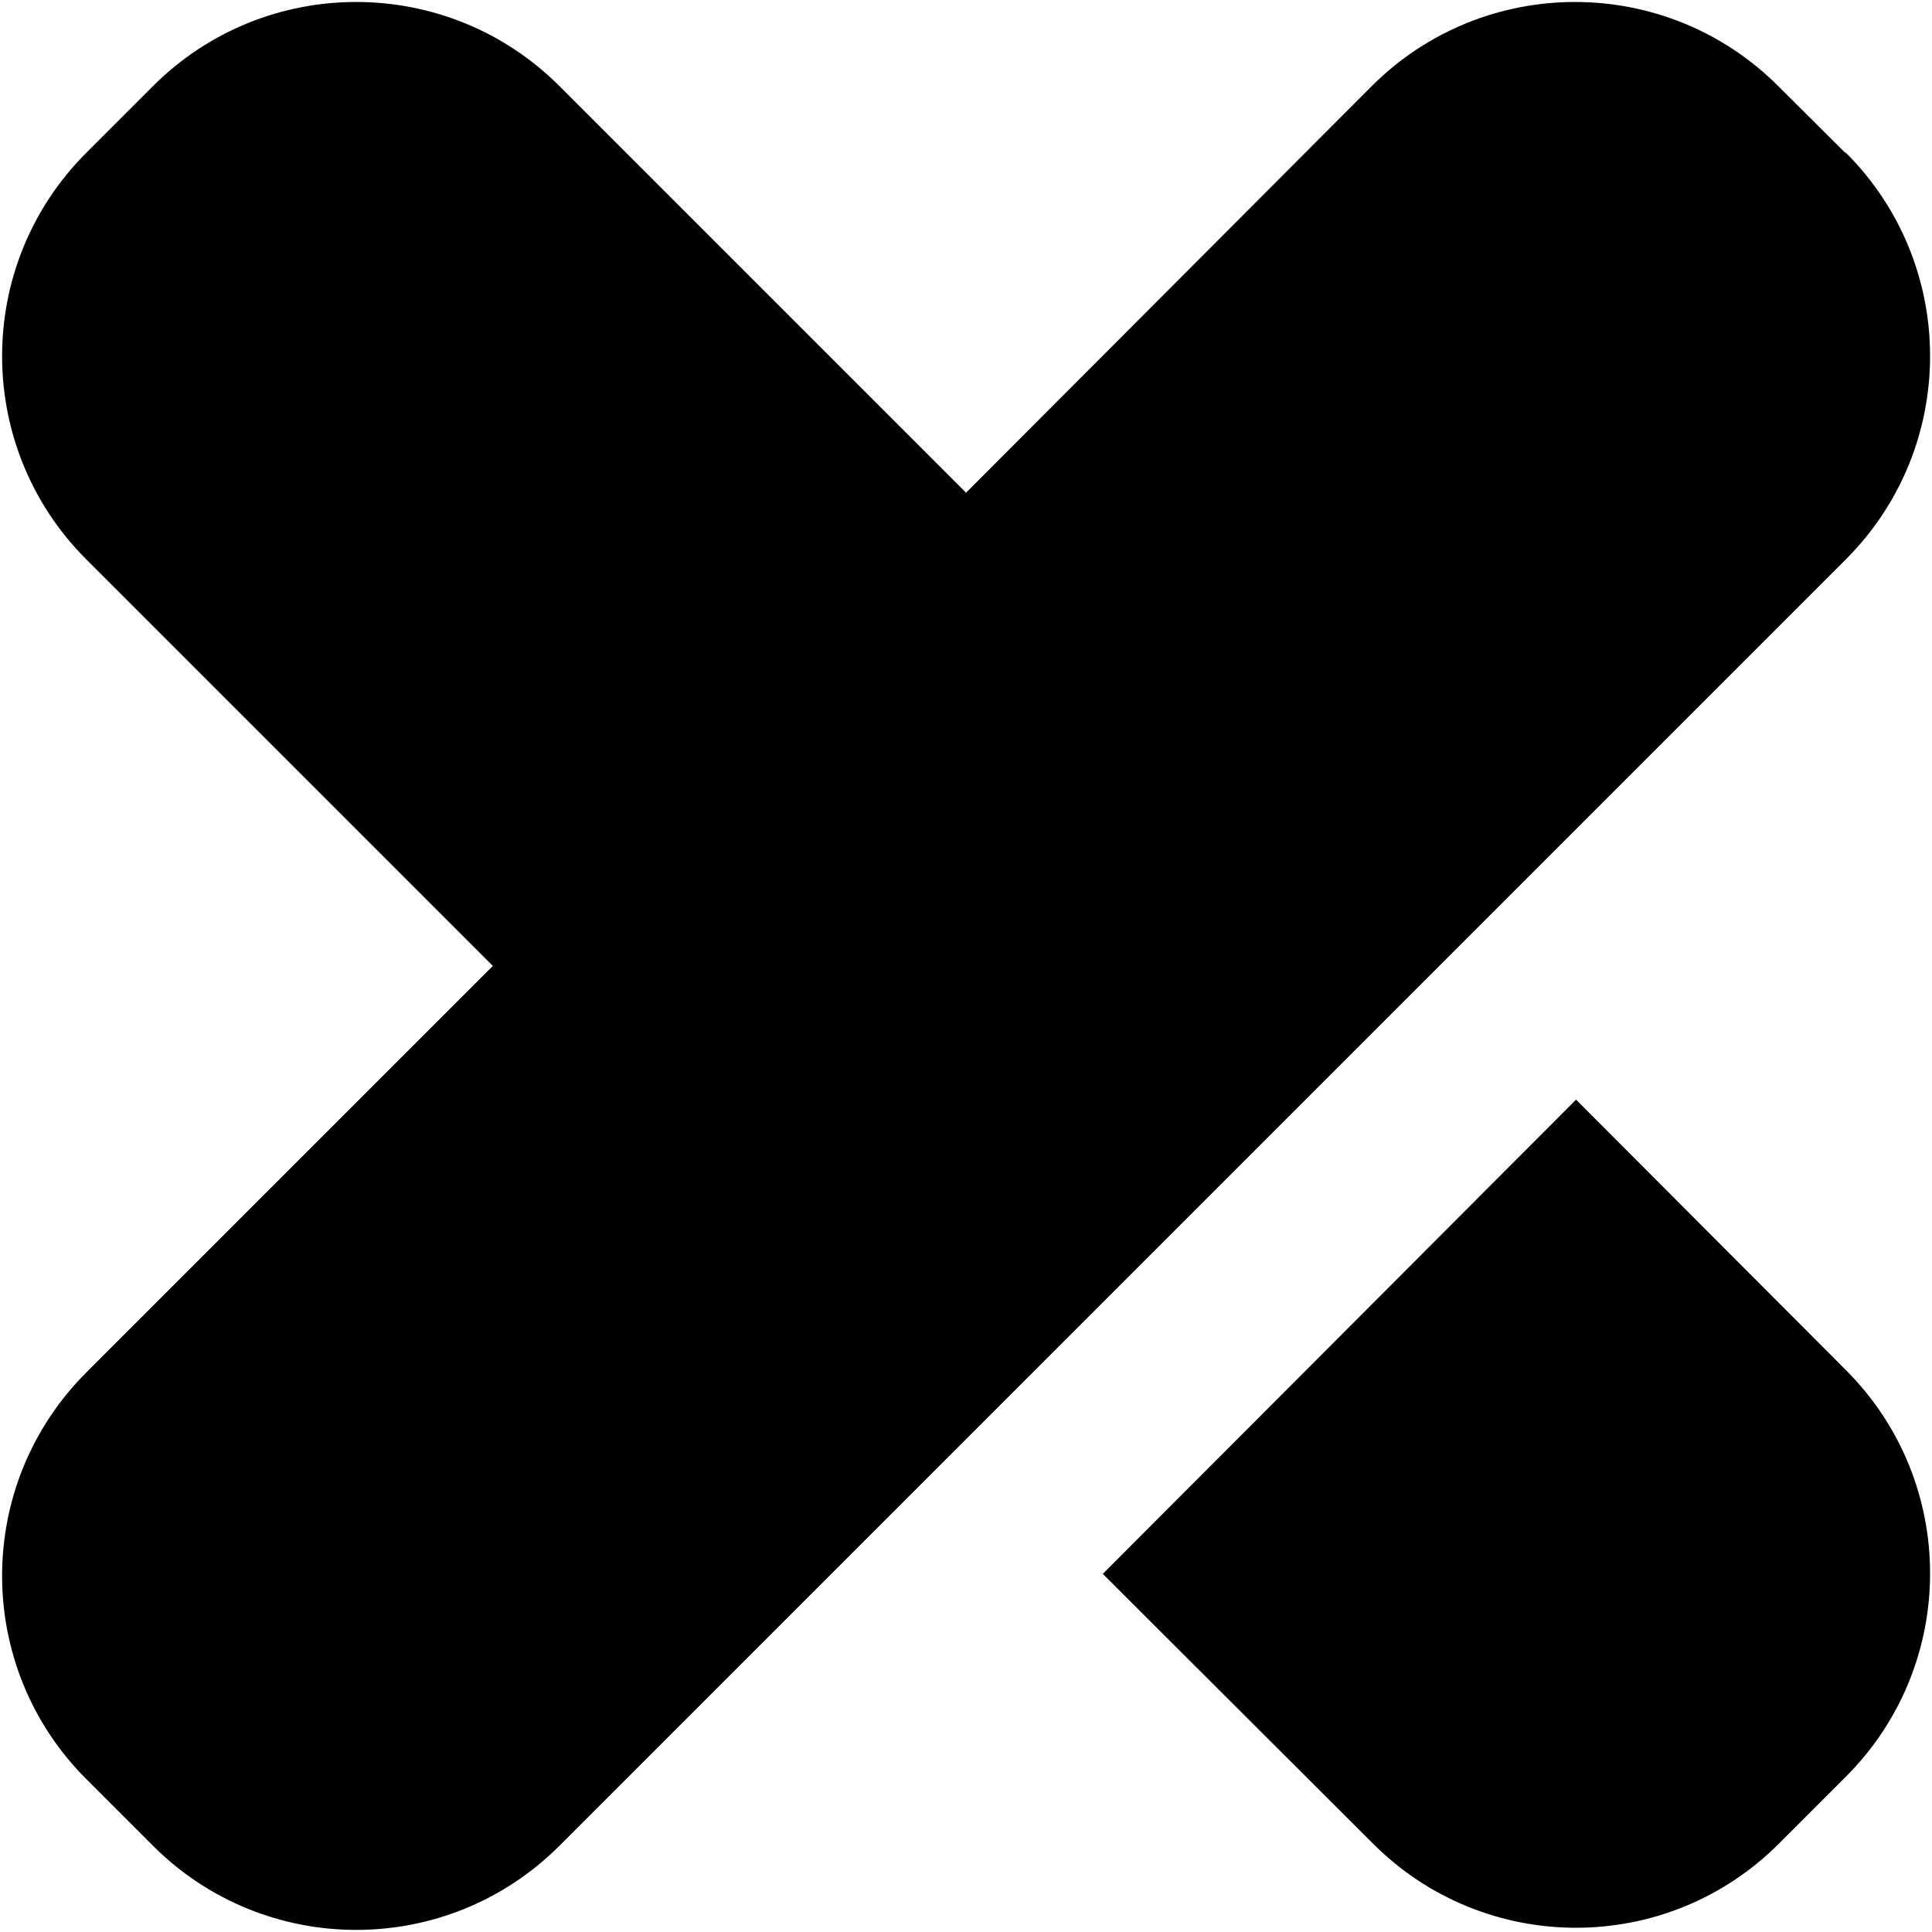
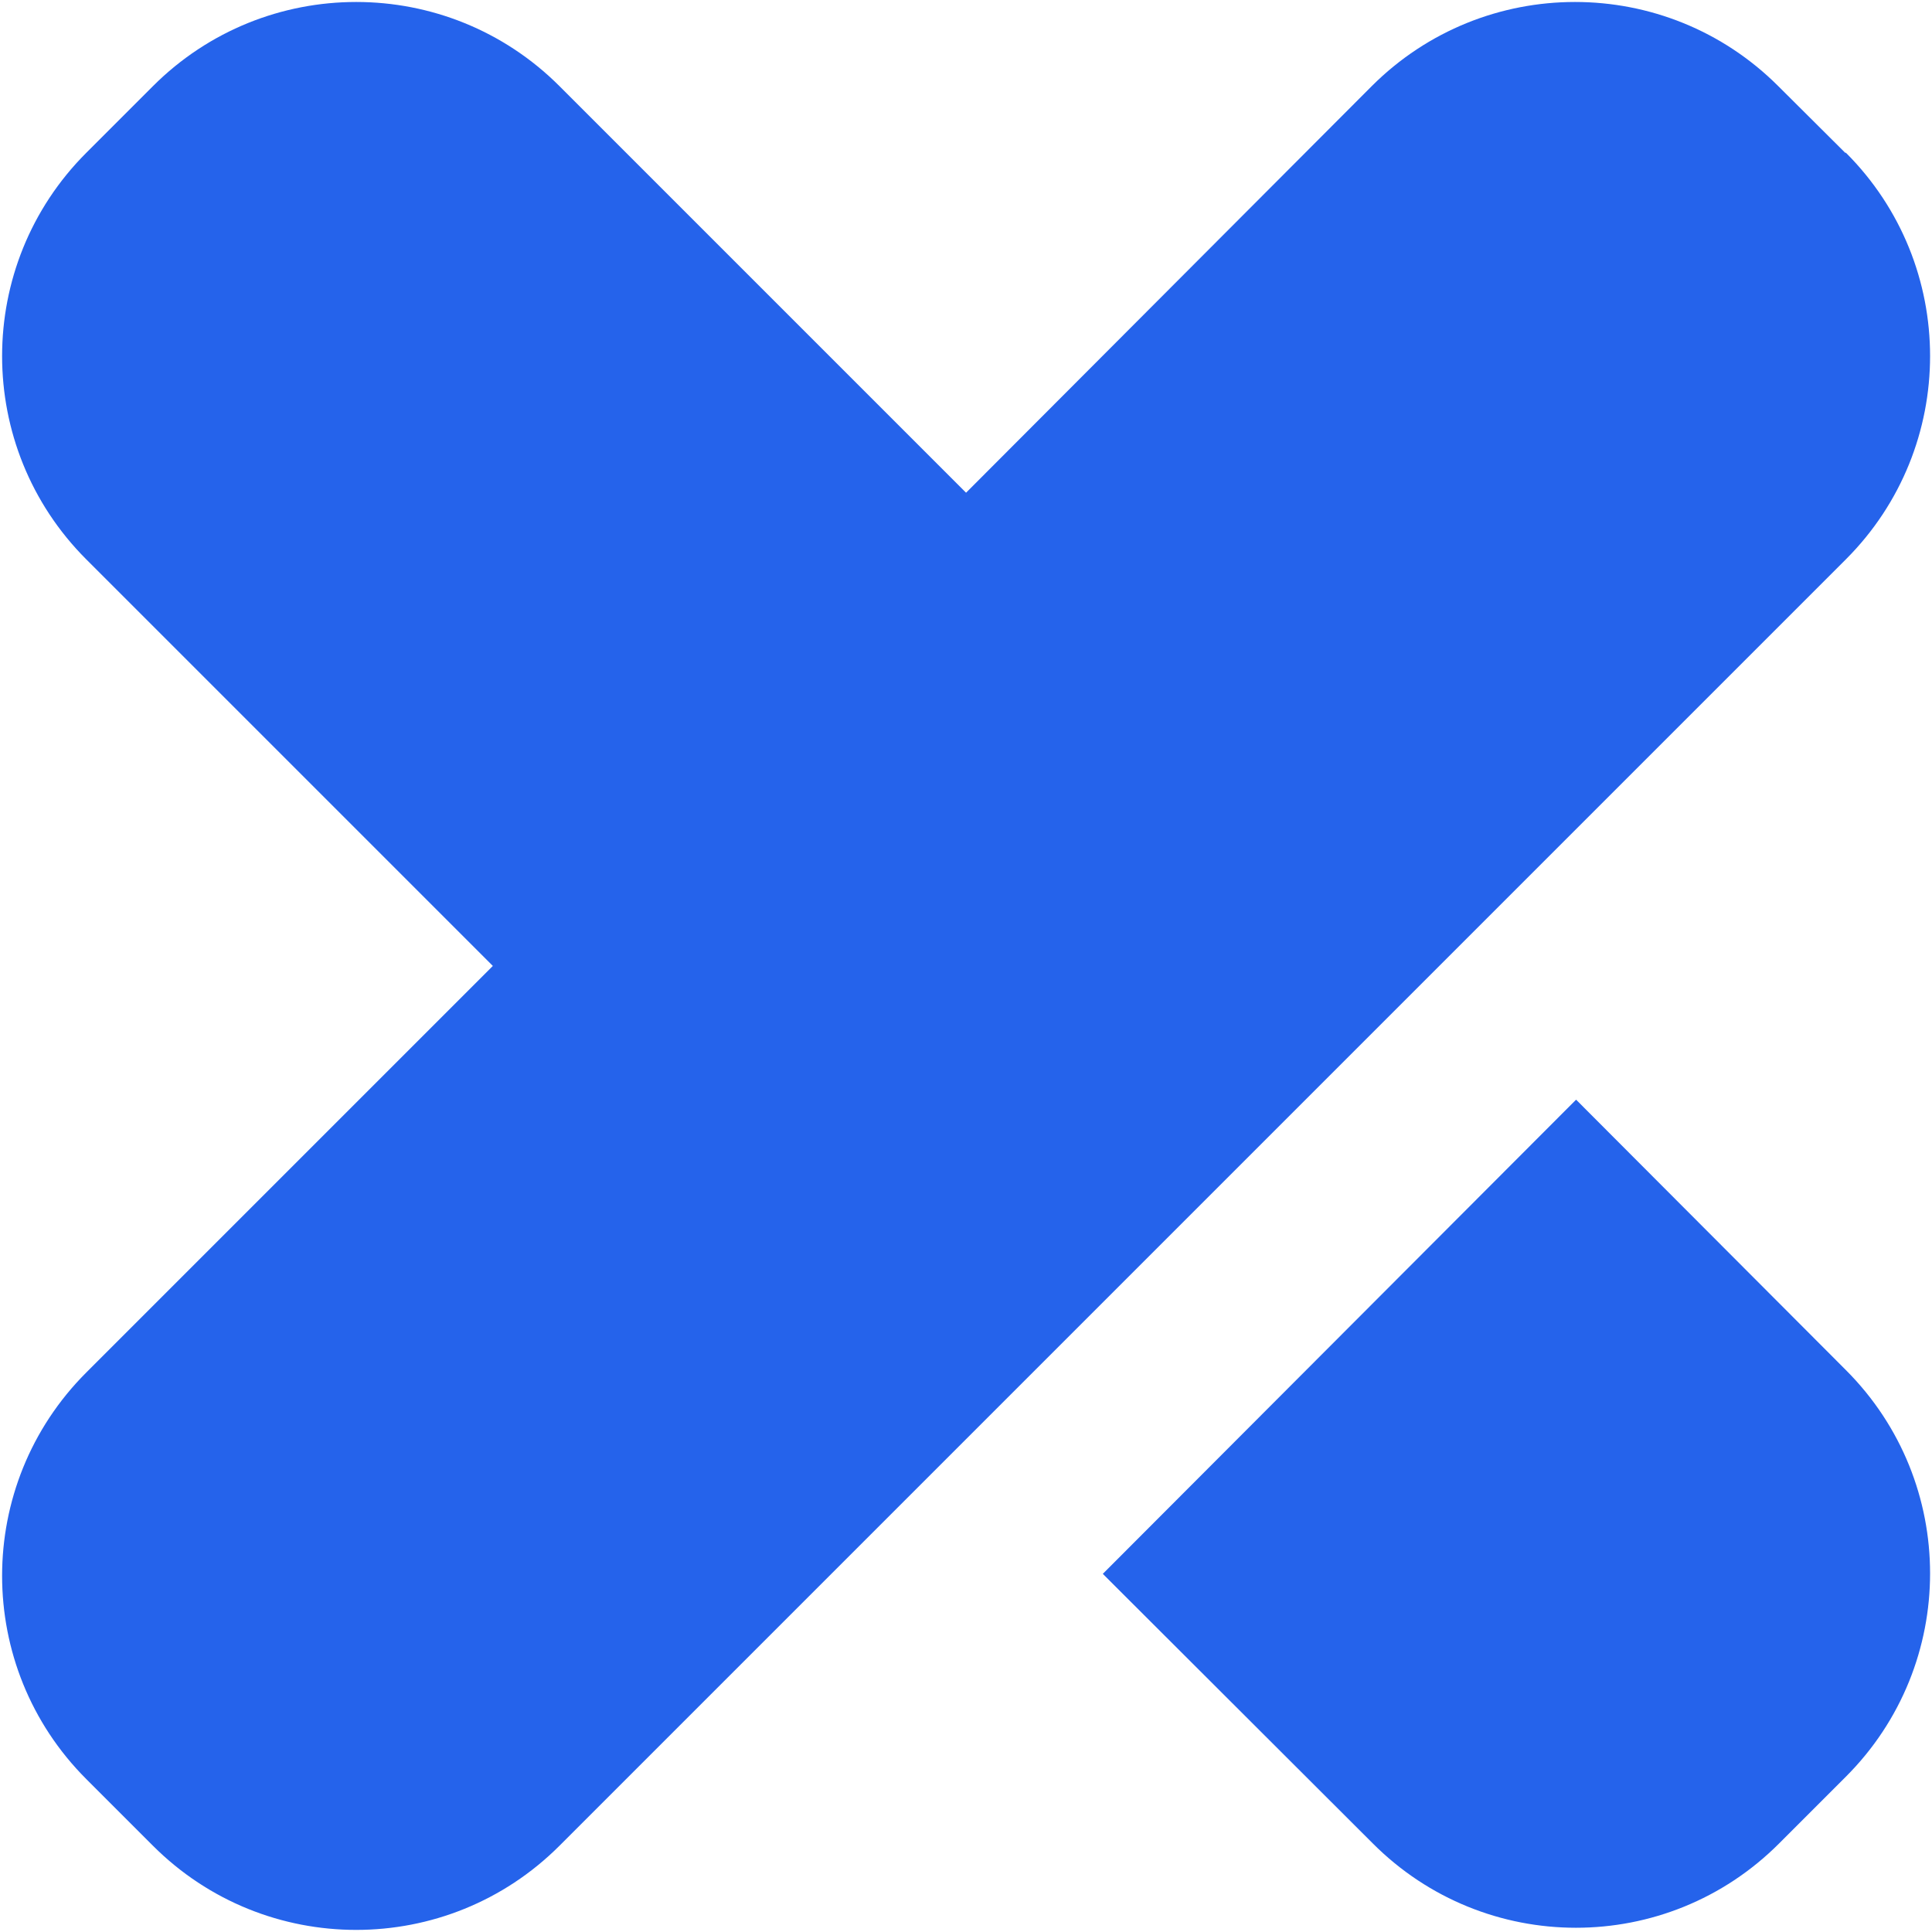
- <svg xmlns="http://www.w3.org/2000/svg" viewBox="0 0 32 32" fill="currentColor" className="flex-shrink-0 w-5 h-5 rounded-full dark:text-blue-700">
+ <svg xmlns="http://www.w3.org/2000/svg" viewBox="0 0 32 32" fill="#2563eb" className="flex-shrink-0 w-5 h-5 rounded-full dark:text-blue-700">
  <path d="M18.266 26.068l7.839-7.854 4.469 4.479c1.859 1.859 1.859 4.875 0 6.734l-1.104 1.104c-1.859 1.865-4.875 1.865-6.734 0zM30.563 2.531l-1.109-1.104c-1.859-1.859-4.875-1.859-6.734 0l-6.719 6.734-6.734-6.734c-1.859-1.859-4.875-1.859-6.734 0l-1.104 1.104c-1.859 1.859-1.859 4.875 0 6.734l6.734 6.734-6.734 6.734c-1.859 1.859-1.859 4.875 0 6.734l1.104 1.104c1.859 1.859 4.875 1.859 6.734 0l21.307-21.307c1.859-1.859 1.859-4.875 0-6.734z" />
</svg>
